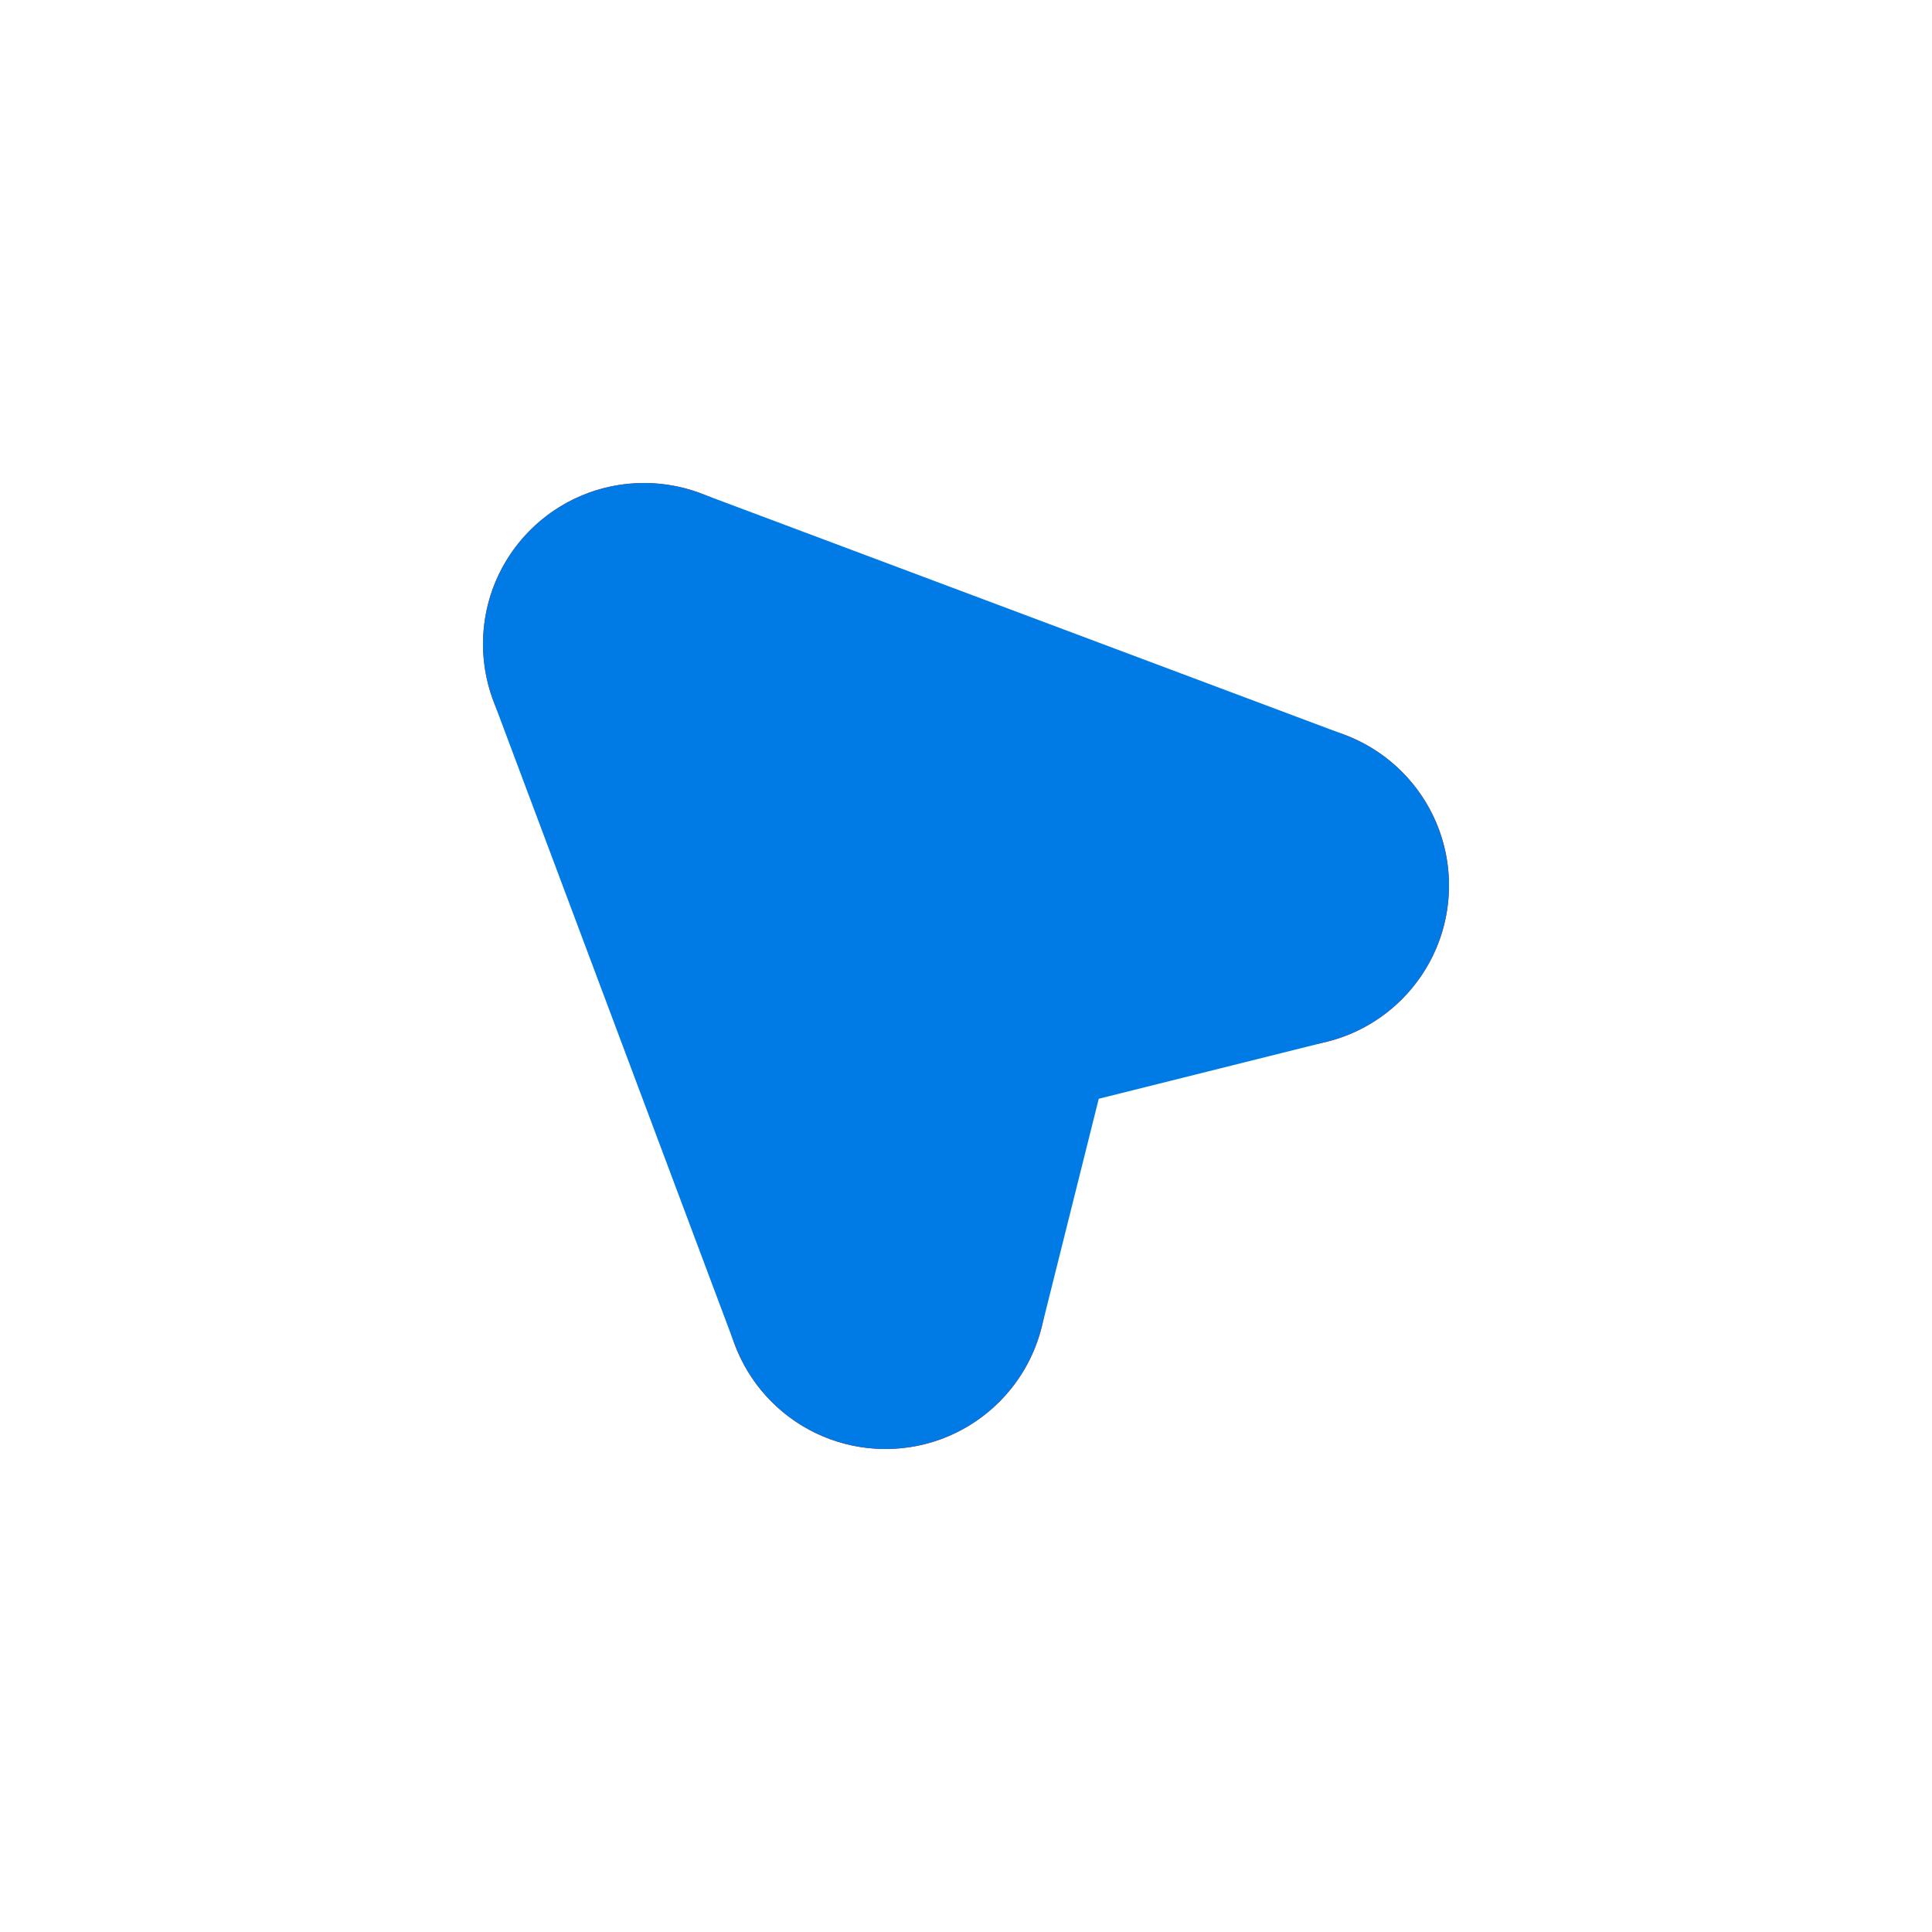
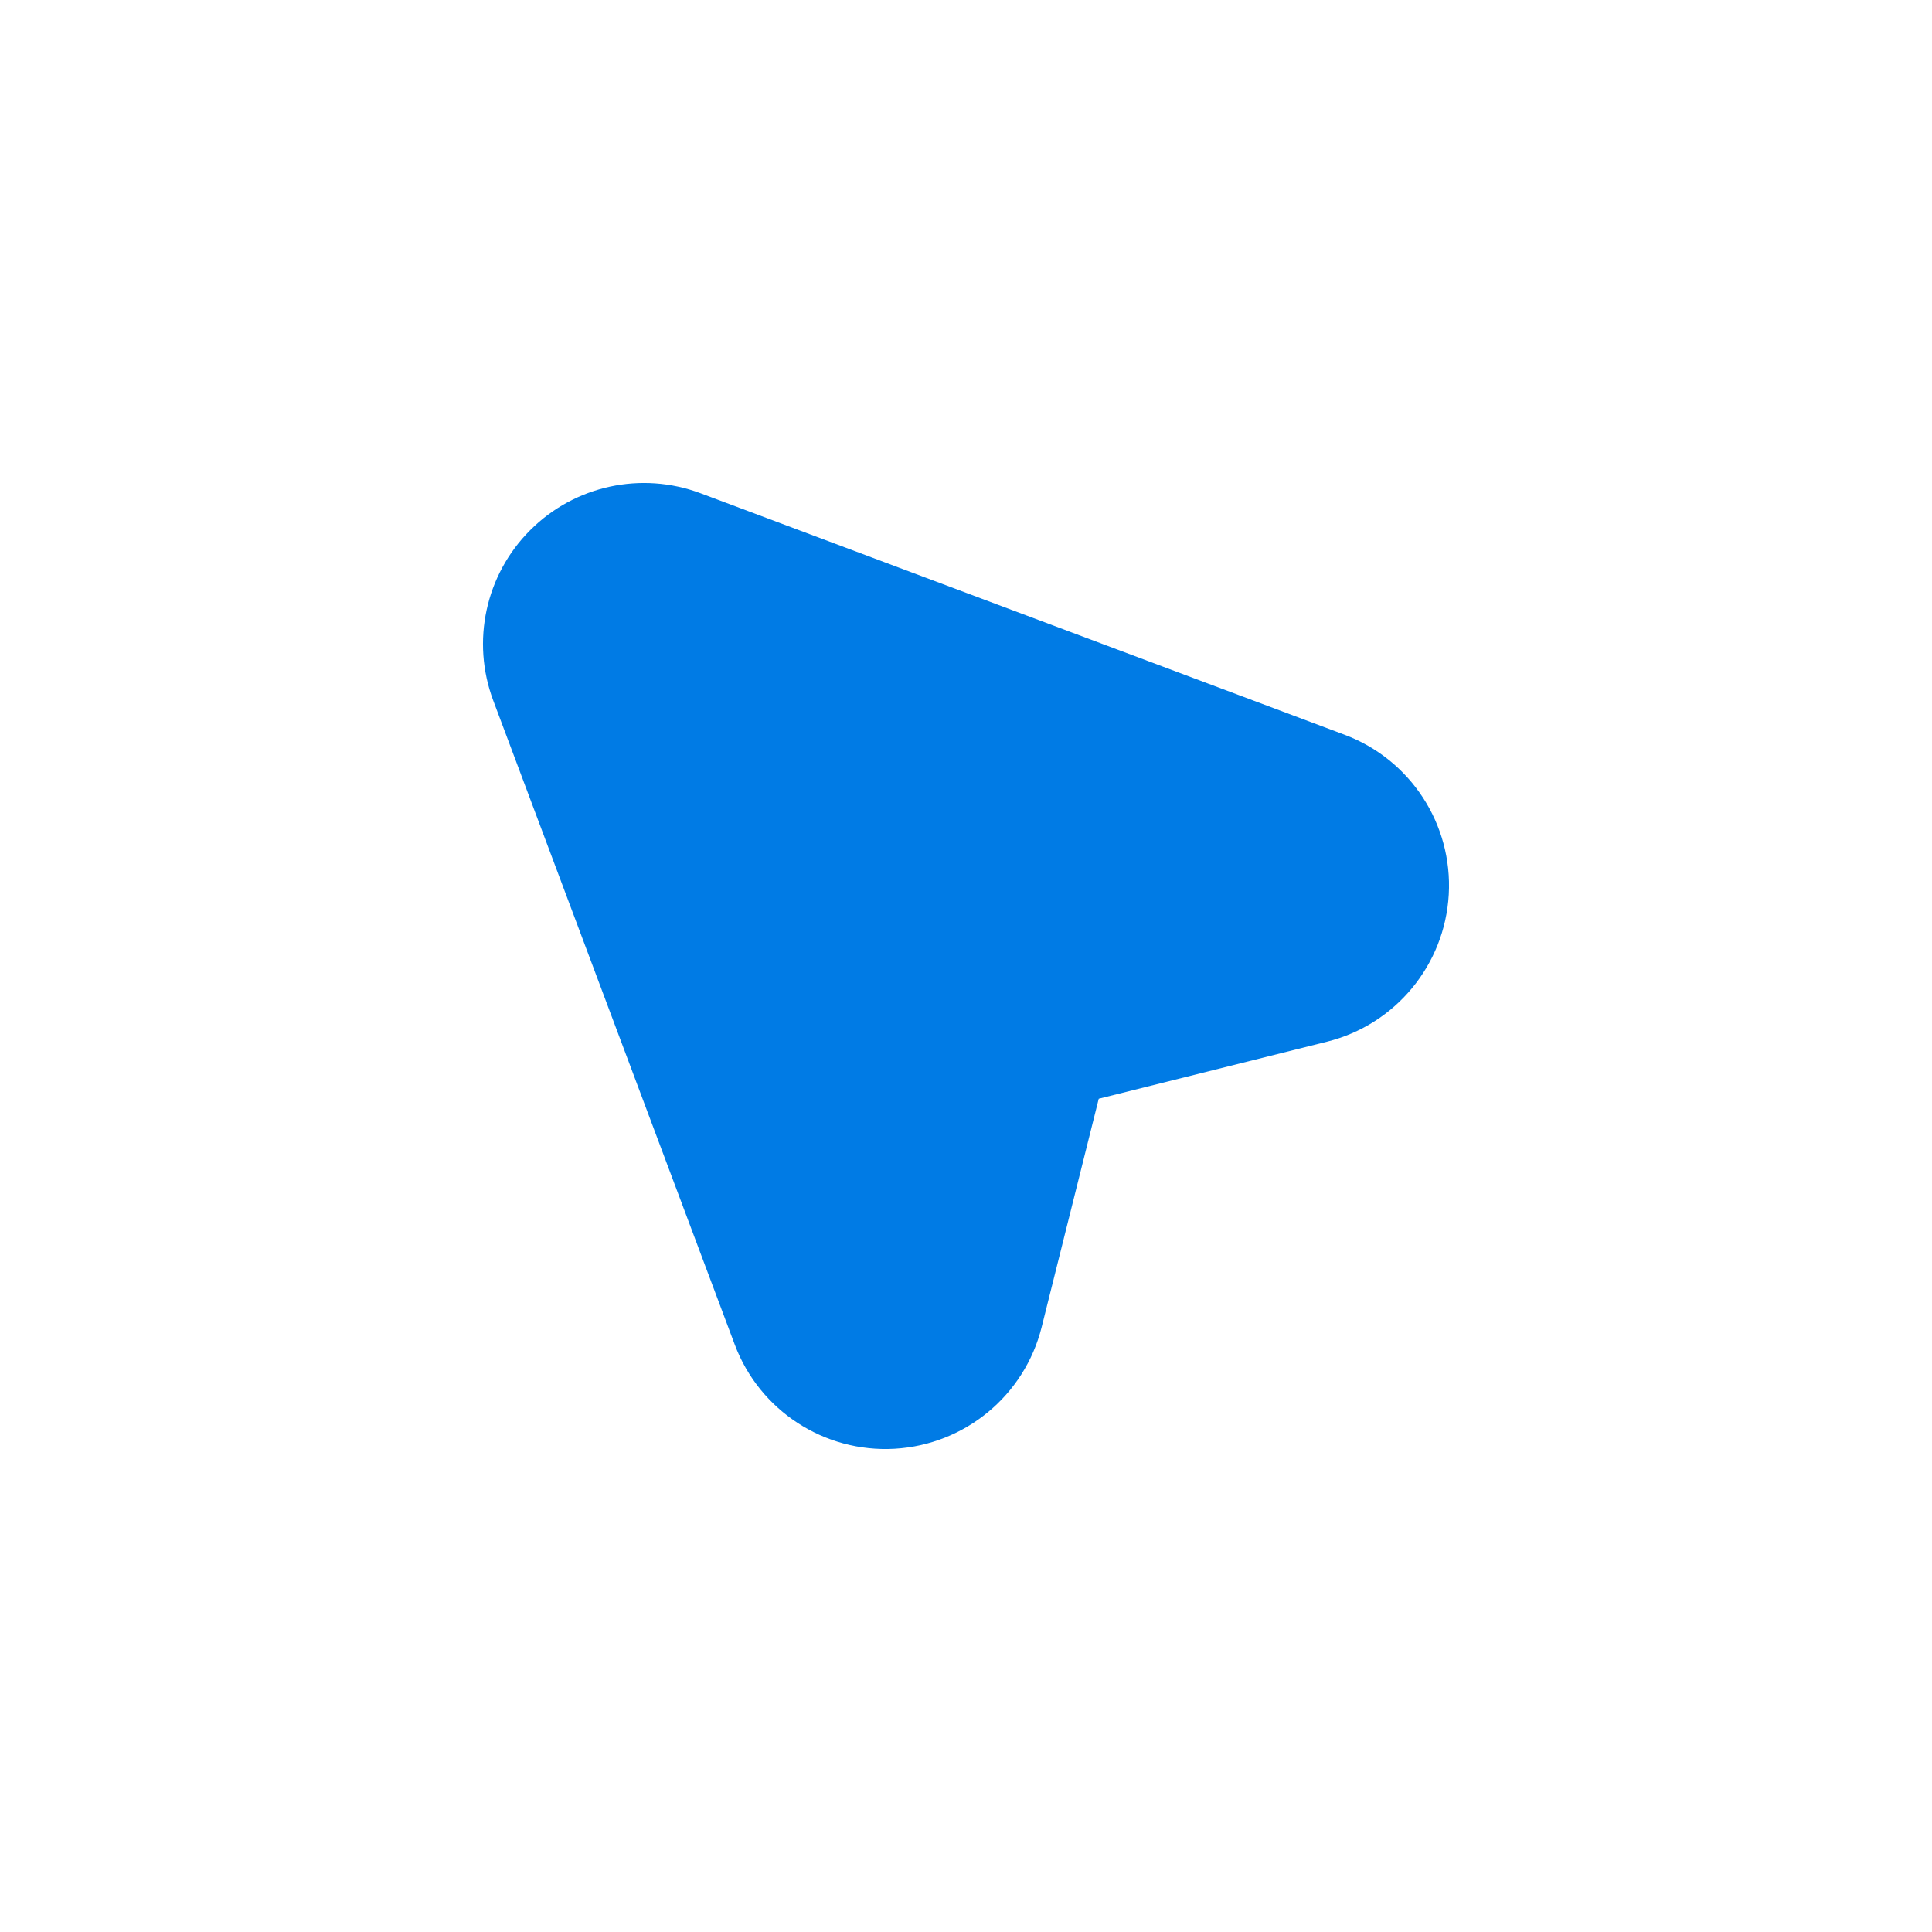
<svg xmlns="http://www.w3.org/2000/svg" width="96" height="96" viewBox="0 0 24 24" fill="none">
-   <circle cx="8" cy="8" r="2" fill="#FF0B0B" />
-   <circle cx="16" cy="11" r="2" fill="#FF0B0B" />
-   <circle cx="11" cy="16" r="2" fill="#FF0B0B" />
-   <path d="M8 8L16 11L12 12L11 16L8 8Z" stroke-width="4" stroke-linejoin="round" stroke="#007BE5" />
+   <path d="M6.586 6.586C7.14 6.031 7.968 5.852 8.702 6.127L16.702 9.127C17.522 9.434 18.047 10.239 17.997 11.113C17.947 11.987 17.335 12.728 16.485 12.94L13.649 13.649L12.94 16.485C12.728 17.335 11.987 17.947 11.113 17.997C10.239 18.047 9.434 17.522 9.127 16.702L6.127 8.702C5.852 7.968 6.031 7.14 6.586 6.586Z" fill="#007BE5" />
</svg>
